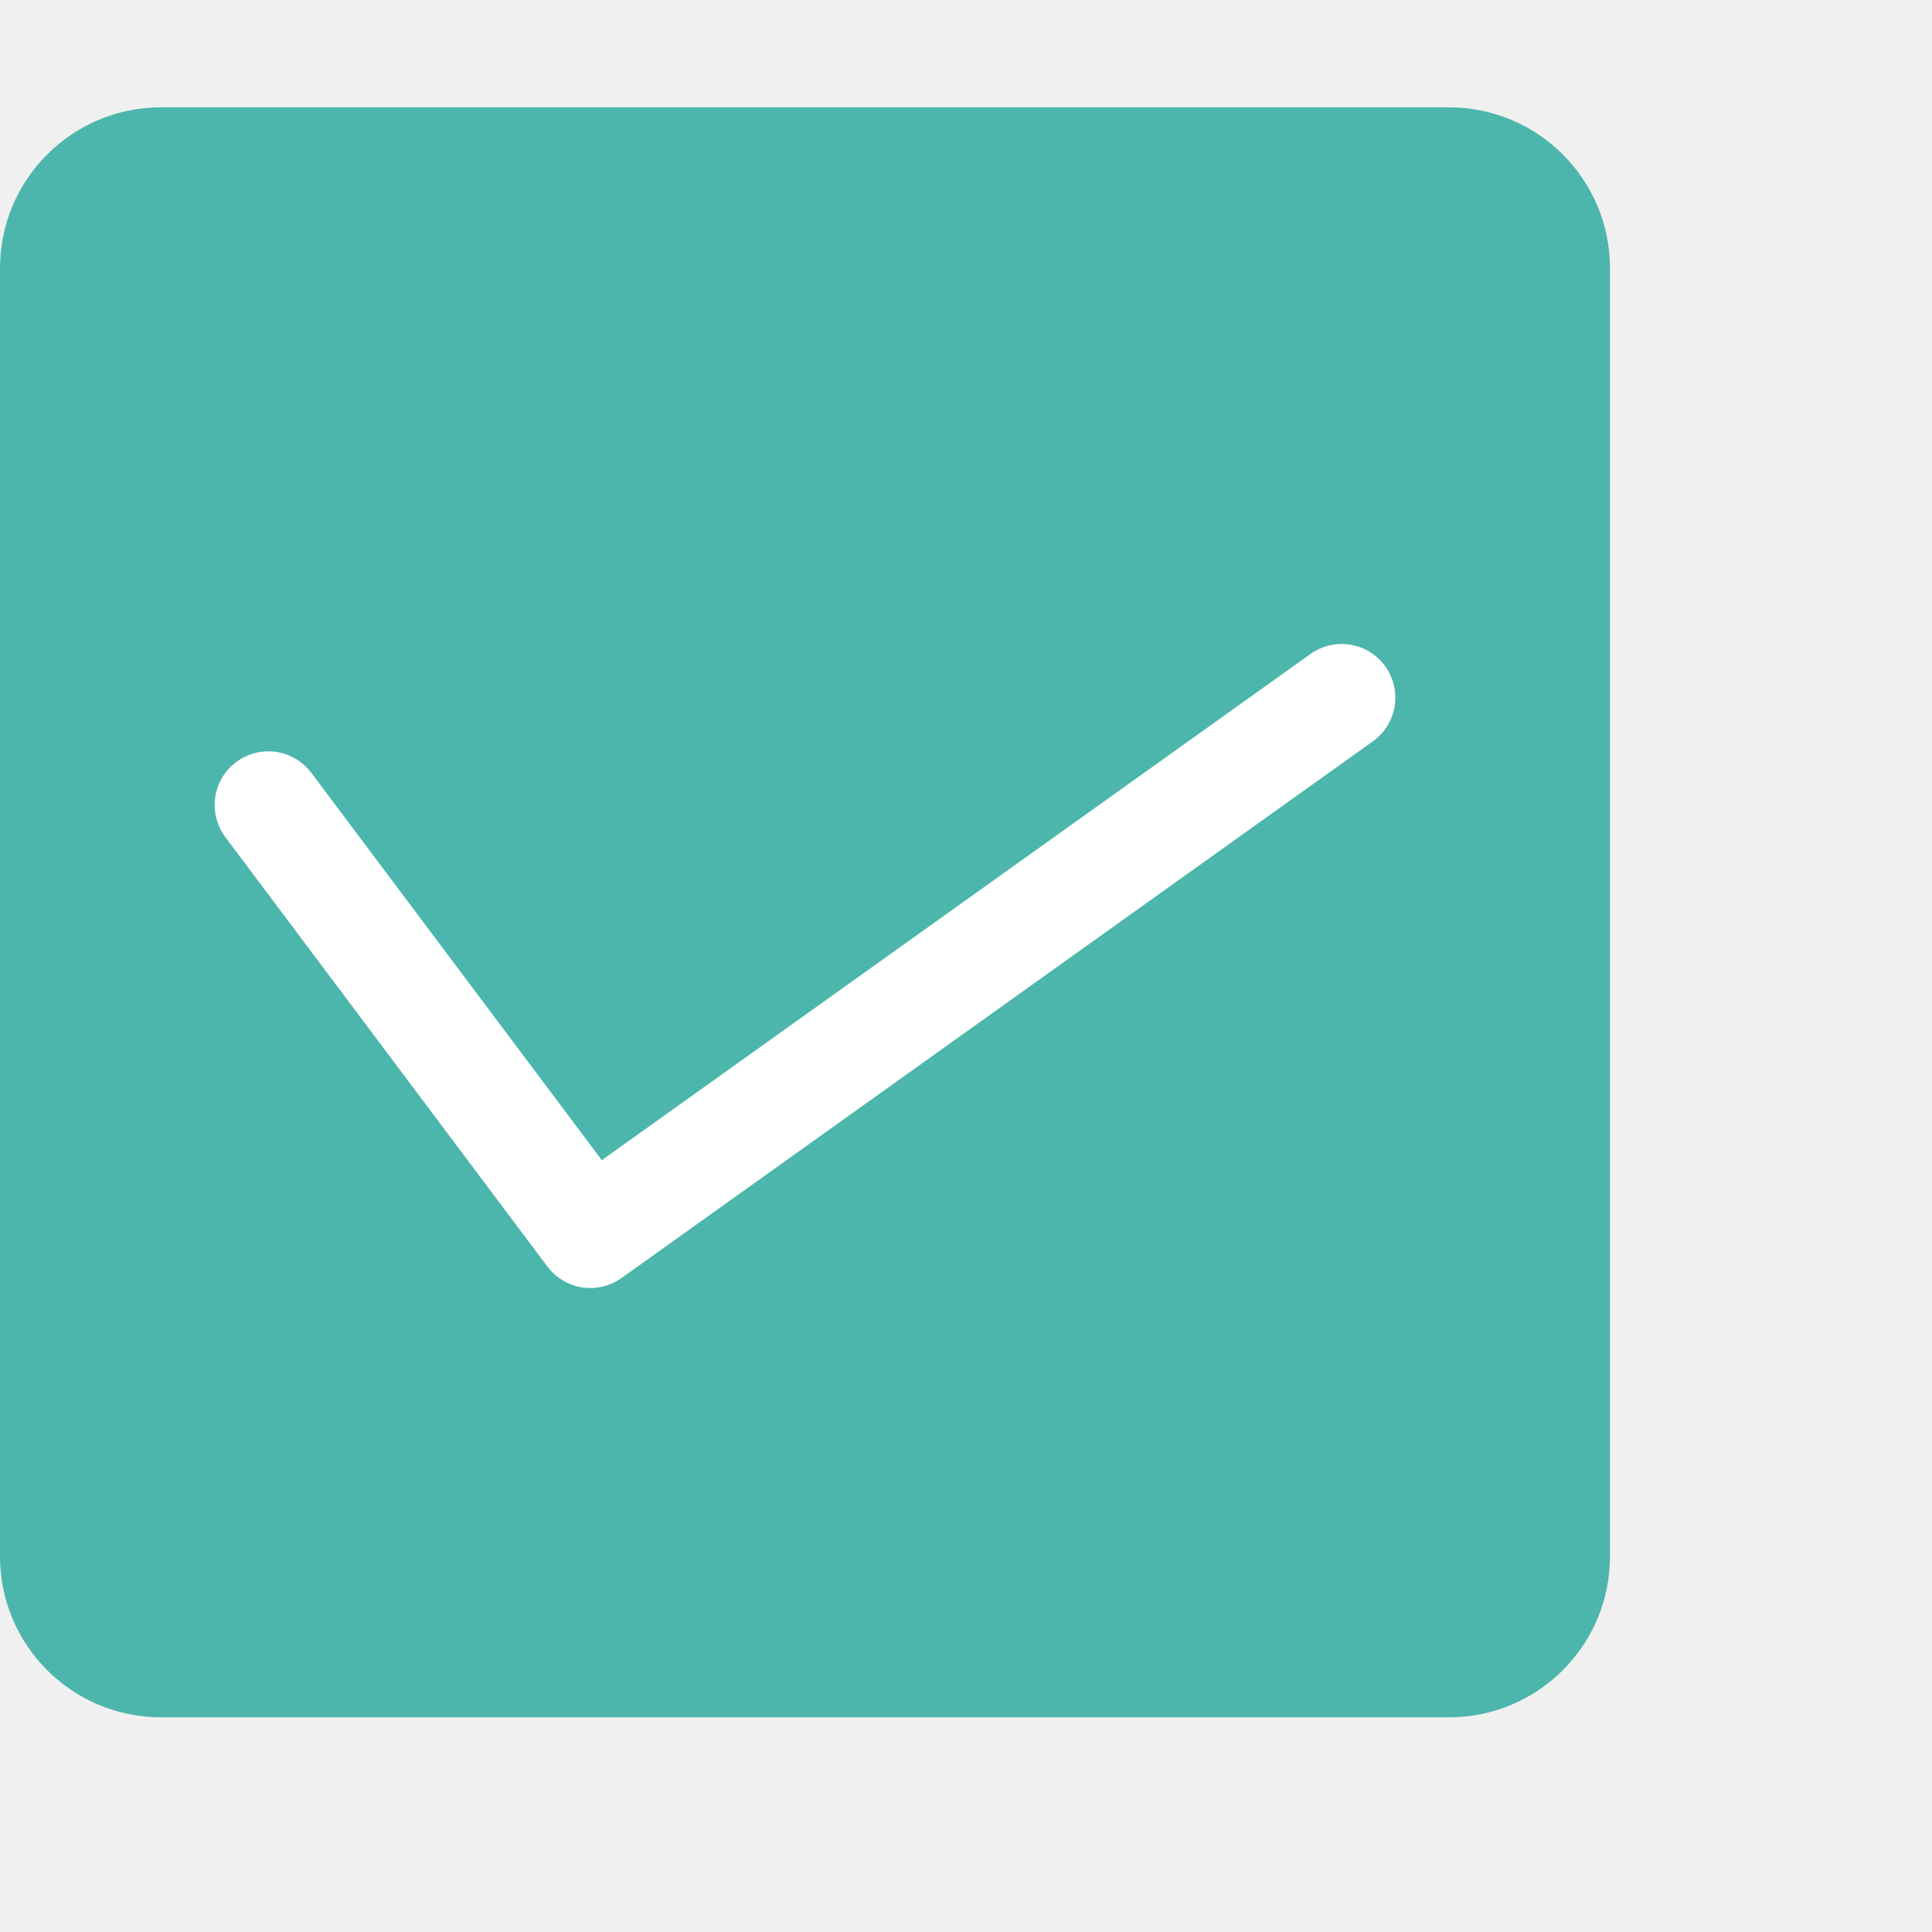
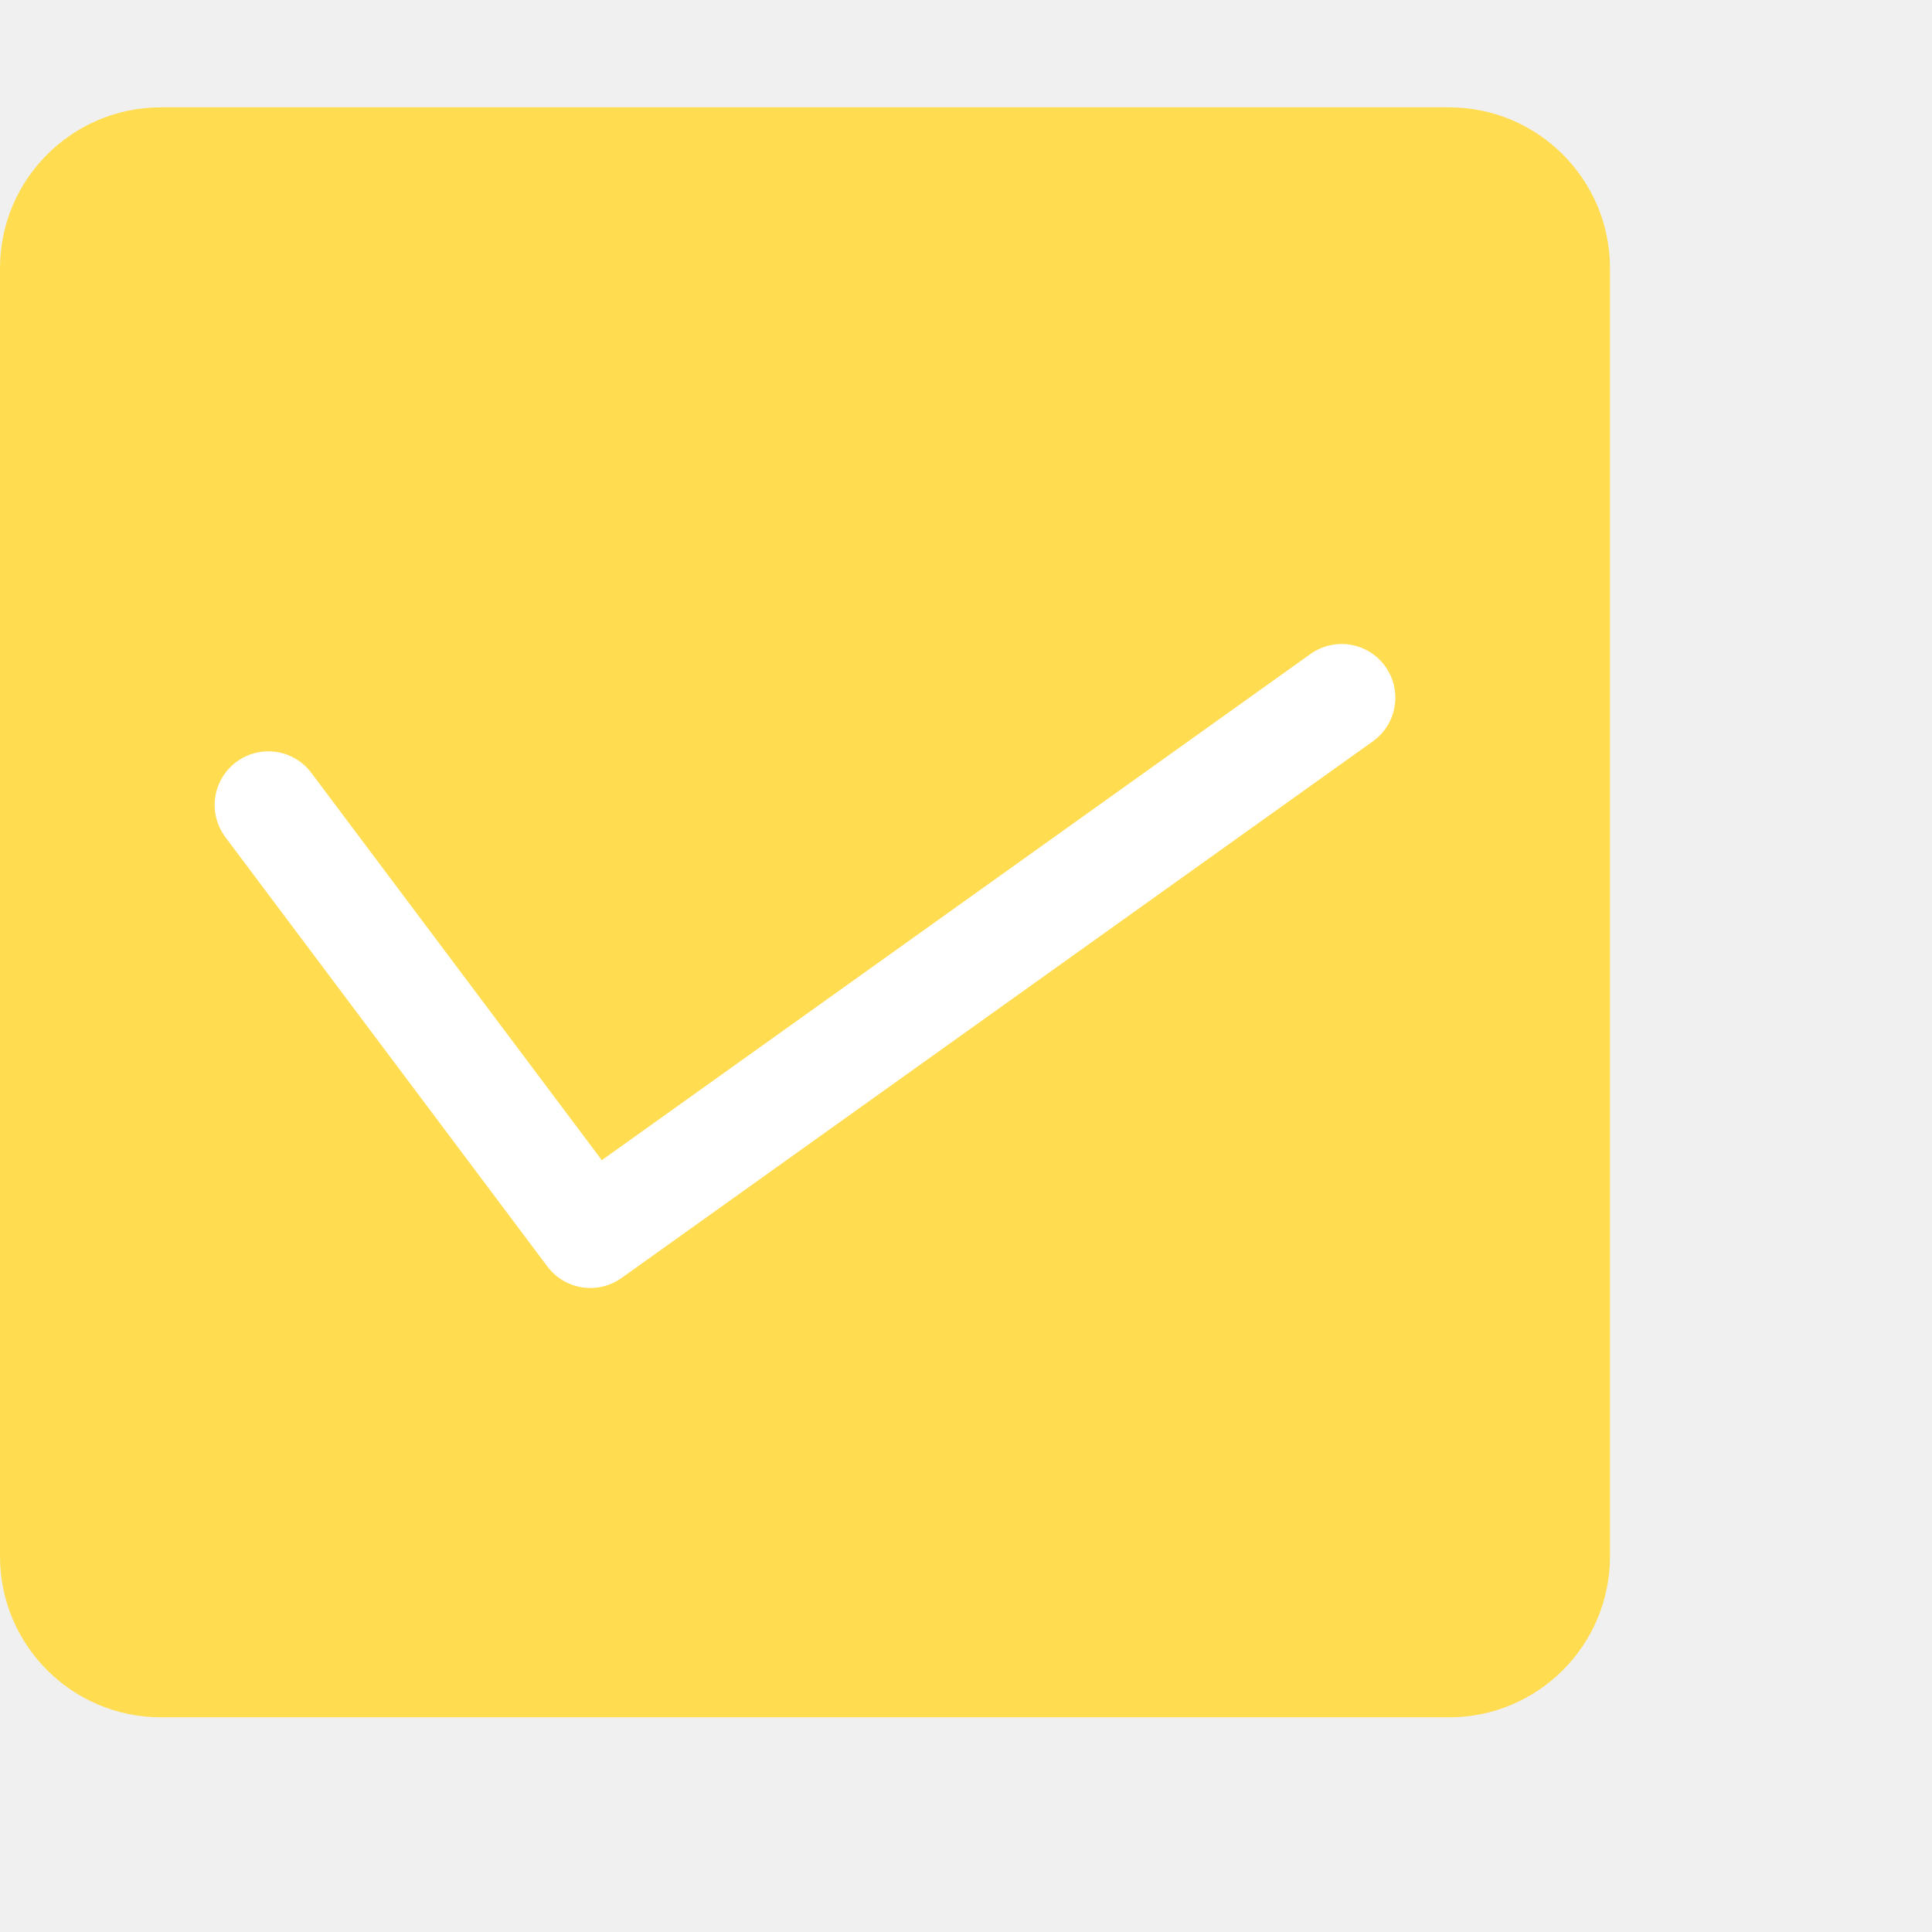
<svg xmlns="http://www.w3.org/2000/svg" width="18" height="18" viewBox="0 0 18 18">
-   <rect x="0" y="1" width="15" height="15" rx="1.5" style="fill:#4db6ac" />
+   <rect x="0" y="1" width="15" height="15" rx="1.5" style="fill:#ffdc50" />
  <polyline points="12.5 6.5 5.5 11.5 2.5 7.5" style="fill:none;stroke:#fff;stroke-linecap:round;stroke-linejoin:round" />
</svg>
